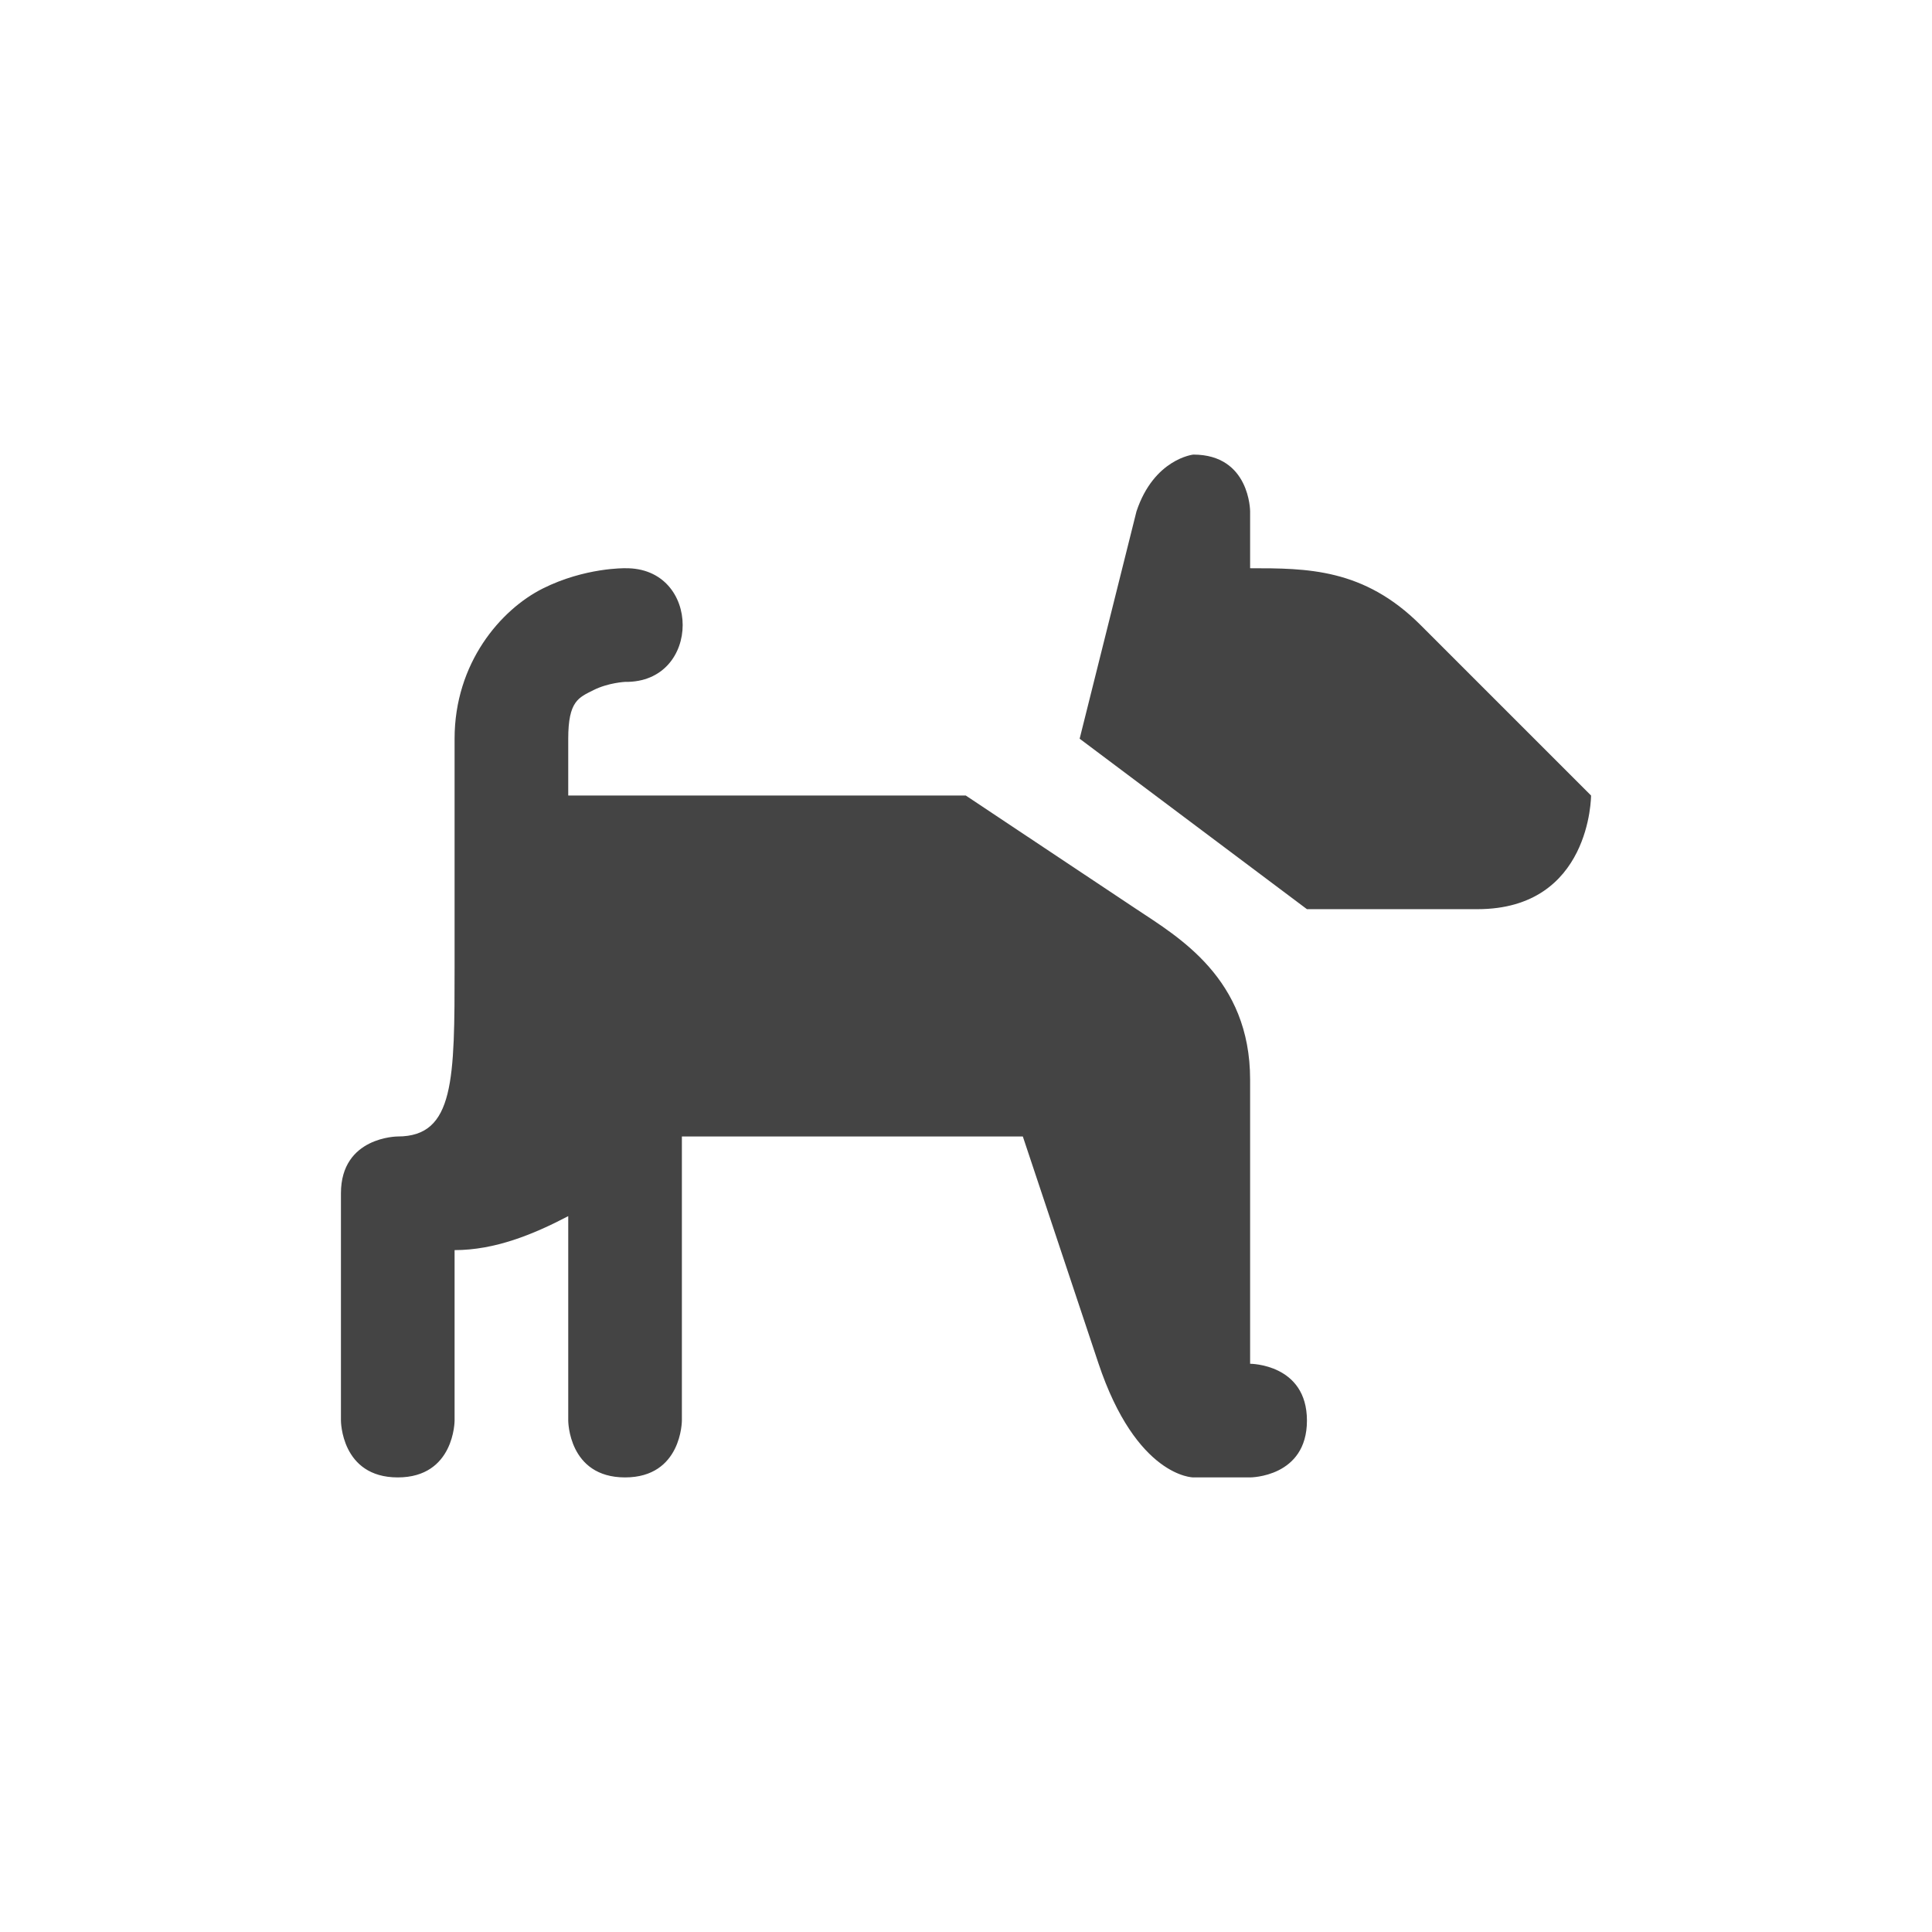
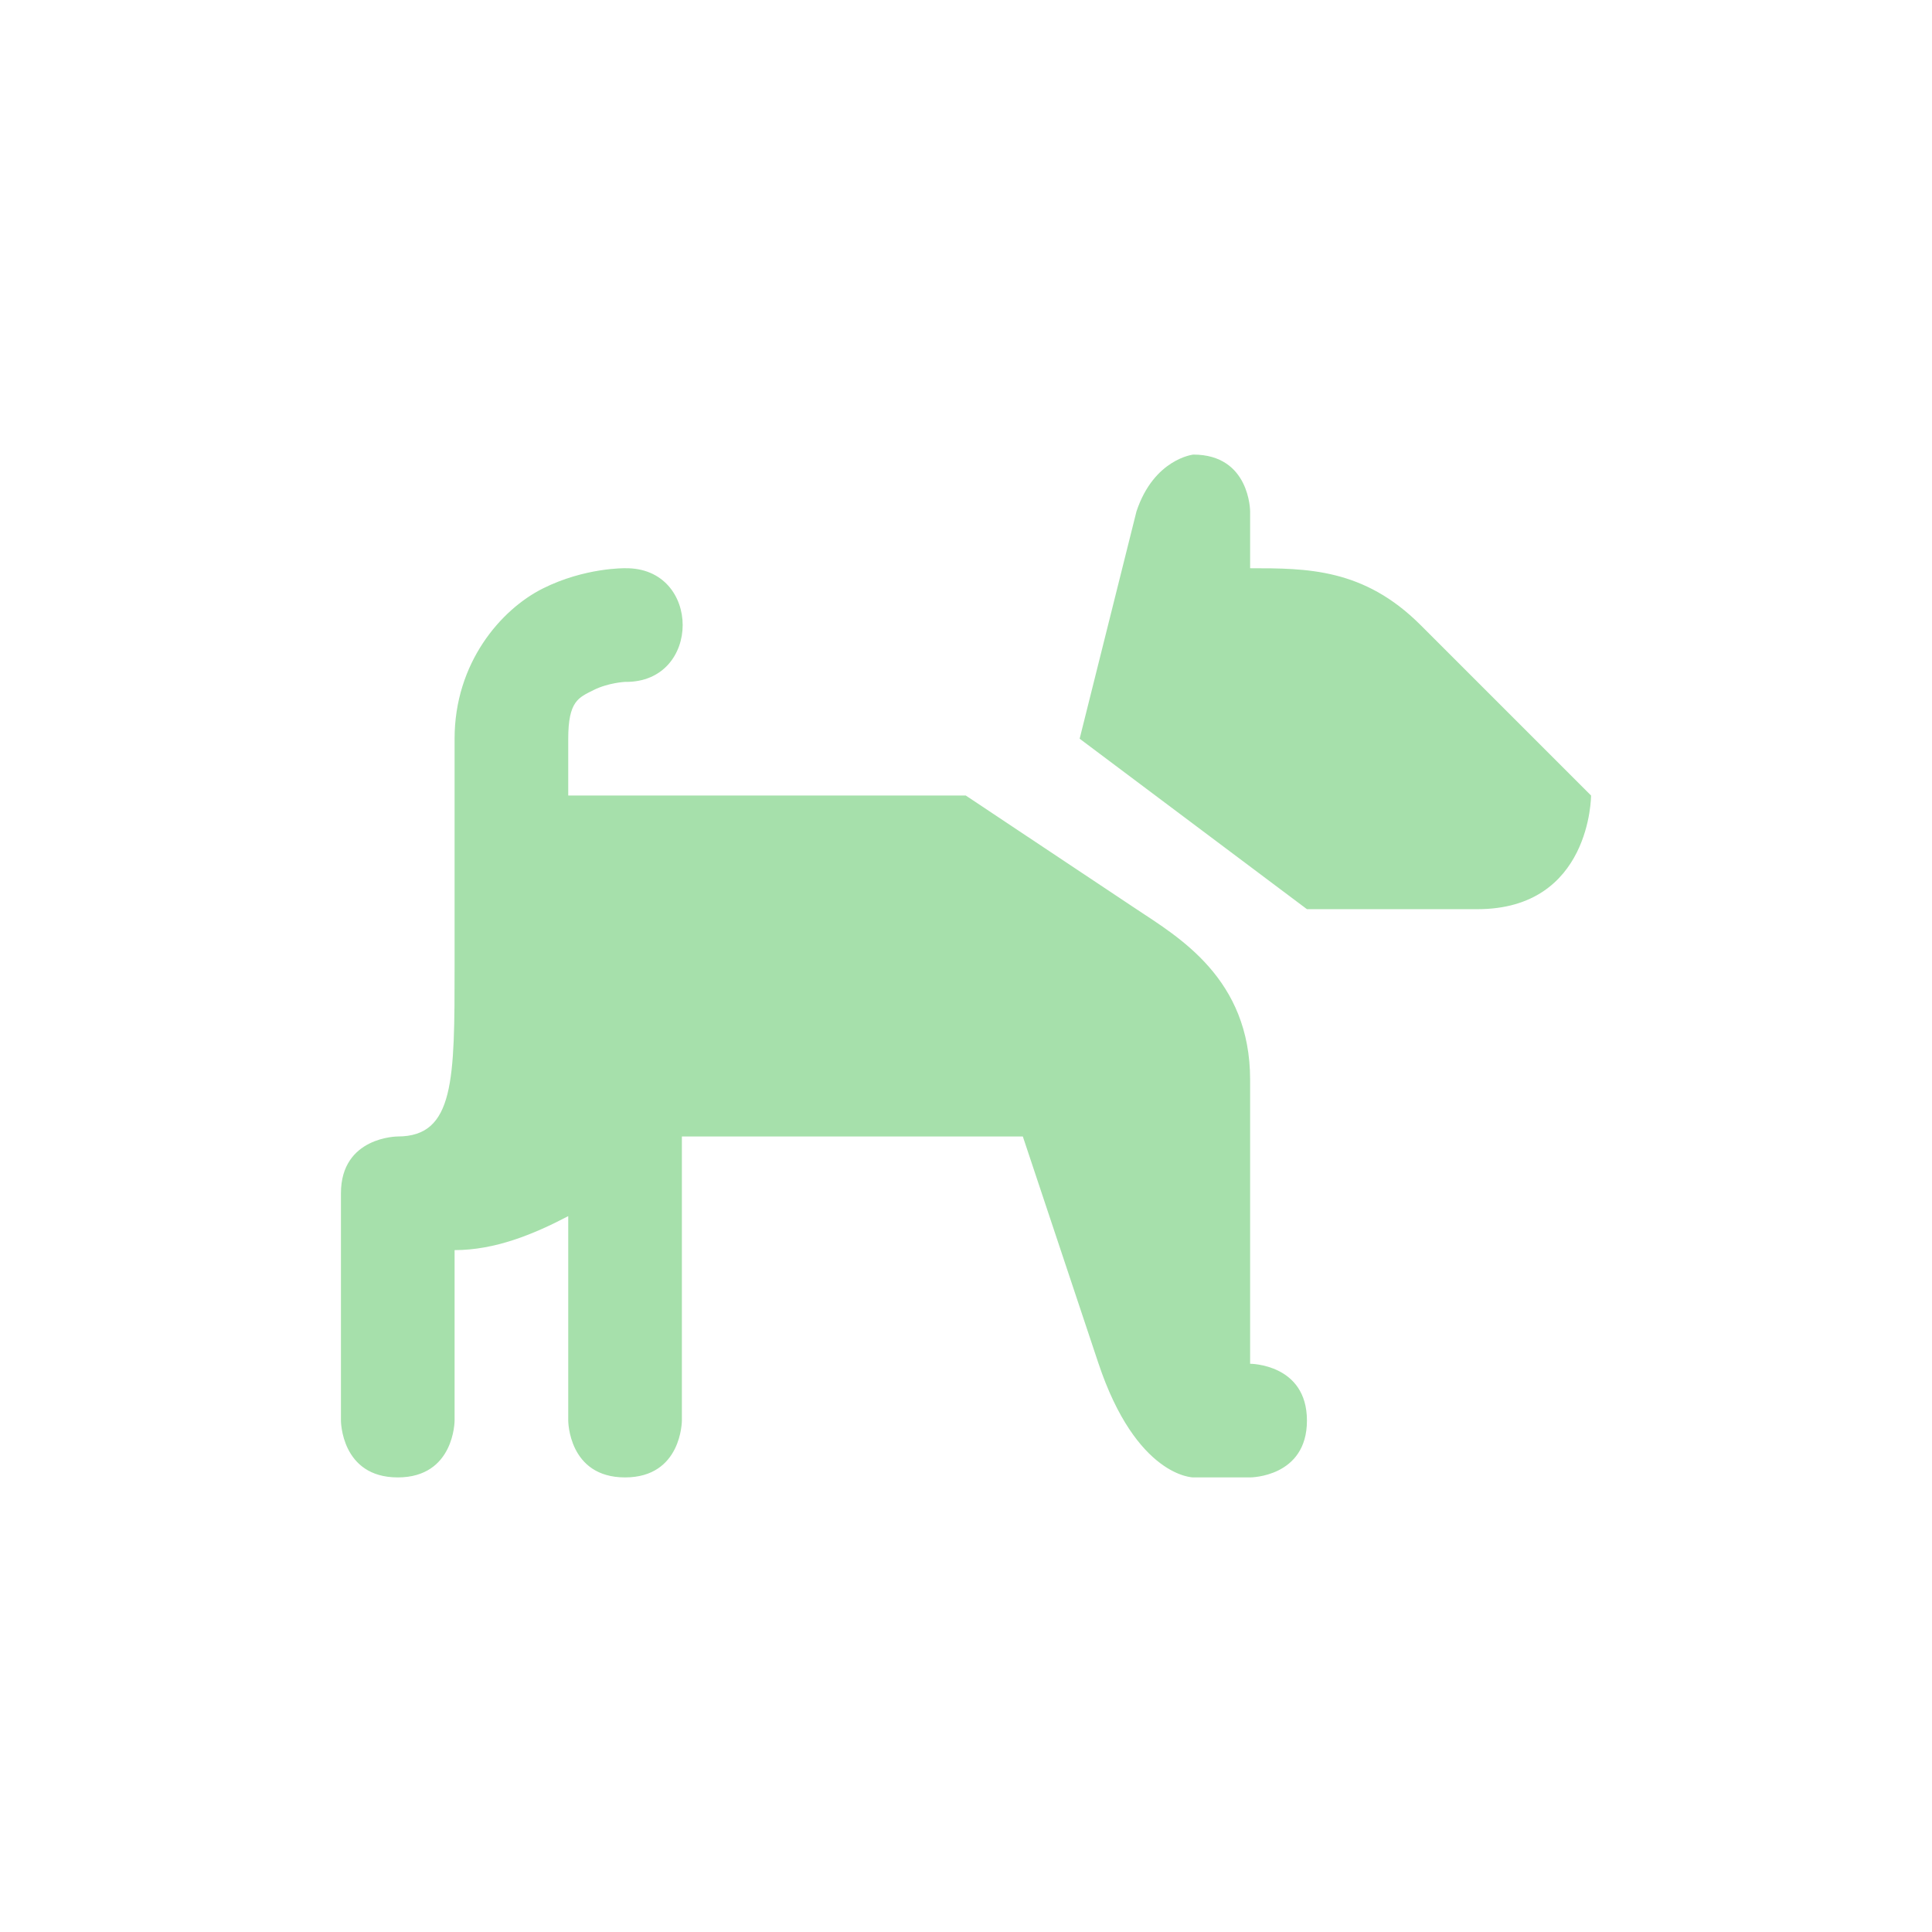
<svg xmlns="http://www.w3.org/2000/svg" viewBox="0 0 17 17" height="17" width="17">
  <rect fill="none" x="0" y="0" width="17" height="17" />
-   <path fill="rgba(255,255,255,0.25)" transform="translate(3 3)" d="M7.5,1  c0,0-0.346,0.037-0.5,0.5l-0.5,2l2,1.5H10c1,0,1-1,1-1L9.5,2.5C9,2,8.5,2,8,2V1.5C8,1.5,8,1,7.5,1z M2.5,2  c0,0-0.353-0.007-0.723,0.178S1,2.833,1,3.5v0.965C1,4.477,1,4.488,1,4.5V5v0.5C1,6.5,1,7,0.5,7C0.5,7,0,7,0,7.5  v2c0,0,0,0.5,0.5,0.5S1,9.5,1,9.5V8c0.354,0,0.691-0.137,1-0.299V9.5c0,0,0,0.5,0.5,0.5S3,9.5,3,9.5V7h3l0.664,1.992  C7,10,7.5,10,7.5,10H8c0,0,0.5,0,0.5-0.5S8,9,8,9V6.5C8,5.609,7.368,5.245,7,5L5.498,4H2V3.5  c0-0.333,0.092-0.362,0.223-0.428C2.353,3.007,2.5,3,2.5,3C3.176,3.01,3.176,1.99,2.5,2z" style="stroke-linejoin:round;stroke-miterlimit:4px;" stroke="rgba(255,255,255,0.25)" stroke-width="2" />
-   <path fill="#444444" transform="translate(3 3)" d="M7.5,1  c0,0-0.346,0.037-0.5,0.5l-0.5,2l2,1.5H10c1,0,1-1,1-1L9.5,2.5C9,2,8.5,2,8,2V1.5C8,1.5,8,1,7.5,1z M2.5,2  c0,0-0.353-0.007-0.723,0.178S1,2.833,1,3.5v0.965C1,4.477,1,4.488,1,4.5V5v0.5C1,6.5,1,7,0.5,7C0.5,7,0,7,0,7.5  v2c0,0,0,0.5,0.5,0.5S1,9.5,1,9.5V8c0.354,0,0.691-0.137,1-0.299V9.5c0,0,0,0.5,0.5,0.5S3,9.5,3,9.5V7h3l0.664,1.992  C7,10,7.5,10,7.5,10H8c0,0,0.5,0,0.5-0.5S8,9,8,9V6.5C8,5.609,7.368,5.245,7,5L5.498,4H2V3.5  c0-0.333,0.092-0.362,0.223-0.428C2.353,3.007,2.5,3,2.5,3C3.176,3.01,3.176,1.99,2.5,2z" />
+   <path fill="rgba(255,255,255,0.25)" transform="translate(3 3)" d="M7.5,1  c0,0-0.346,0.037-0.5,0.5l-0.5,2l2,1.5H10c1,0,1-1,1-1L9.5,2.5C9,2,8.5,2,8,2V1.5C8,1.5,8,1,7.5,1z M2.5,2  c0,0-0.353-0.007-0.723,0.178S1,2.833,1,3.5v0.965C1,4.477,1,4.488,1,4.5V5v0.5C1,6.5,1,7,0.5,7C0.5,7,0,7,0,7.5  v2c0,0,0,0.5,0.5,0.5S1,9.5,1,9.5V8c0.354,0,0.691-0.137,1-0.299V9.5c0,0,0,0.5,0.5,0.5S3,9.5,3,9.5V7h3l0.664,1.992  C7,10,7.5,10,7.5,10H8c0,0,0.5,0,0.5-0.5S8,9,8,9V6.5C8,5.609,7.368,5.245,7,5L5.498,4H2V3.5  c0-0.333,0.092-0.362,0.223-0.428C2.353,3.007,2.5,3,2.5,3C3.176,3.01,3.176,1.99,2.5,2z" style="stroke-linejoin:round;stroke-miterlimit:4px;" stroke="rgba(255,255,255,0.25)" stroke-width="0" />
+   <path fill="#a6e0ab" transform="translate(3 3)" d="M7.5,1  c0,0-0.346,0.037-0.5,0.5l-0.5,2l2,1.5H10c1,0,1-1,1-1L9.5,2.5C9,2,8.5,2,8,2V1.5C8,1.5,8,1,7.5,1z M2.5,2  c0,0-0.353-0.007-0.723,0.178S1,2.833,1,3.5v0.965C1,4.477,1,4.488,1,4.5V5v0.5C1,6.5,1,7,0.5,7C0.5,7,0,7,0,7.5  v2c0,0,0,0.5,0.5,0.5S1,9.5,1,9.5V8c0.354,0,0.691-0.137,1-0.299V9.5c0,0,0,0.5,0.5,0.5S3,9.5,3,9.5V7h3l0.664,1.992  C7,10,7.5,10,7.5,10H8c0,0,0.5,0,0.5-0.5S8,9,8,9V6.5C8,5.609,7.368,5.245,7,5L5.498,4H2V3.5  c0-0.333,0.092-0.362,0.223-0.428C2.353,3.007,2.5,3,2.5,3C3.176,3.01,3.176,1.99,2.5,2z" />
</svg>
